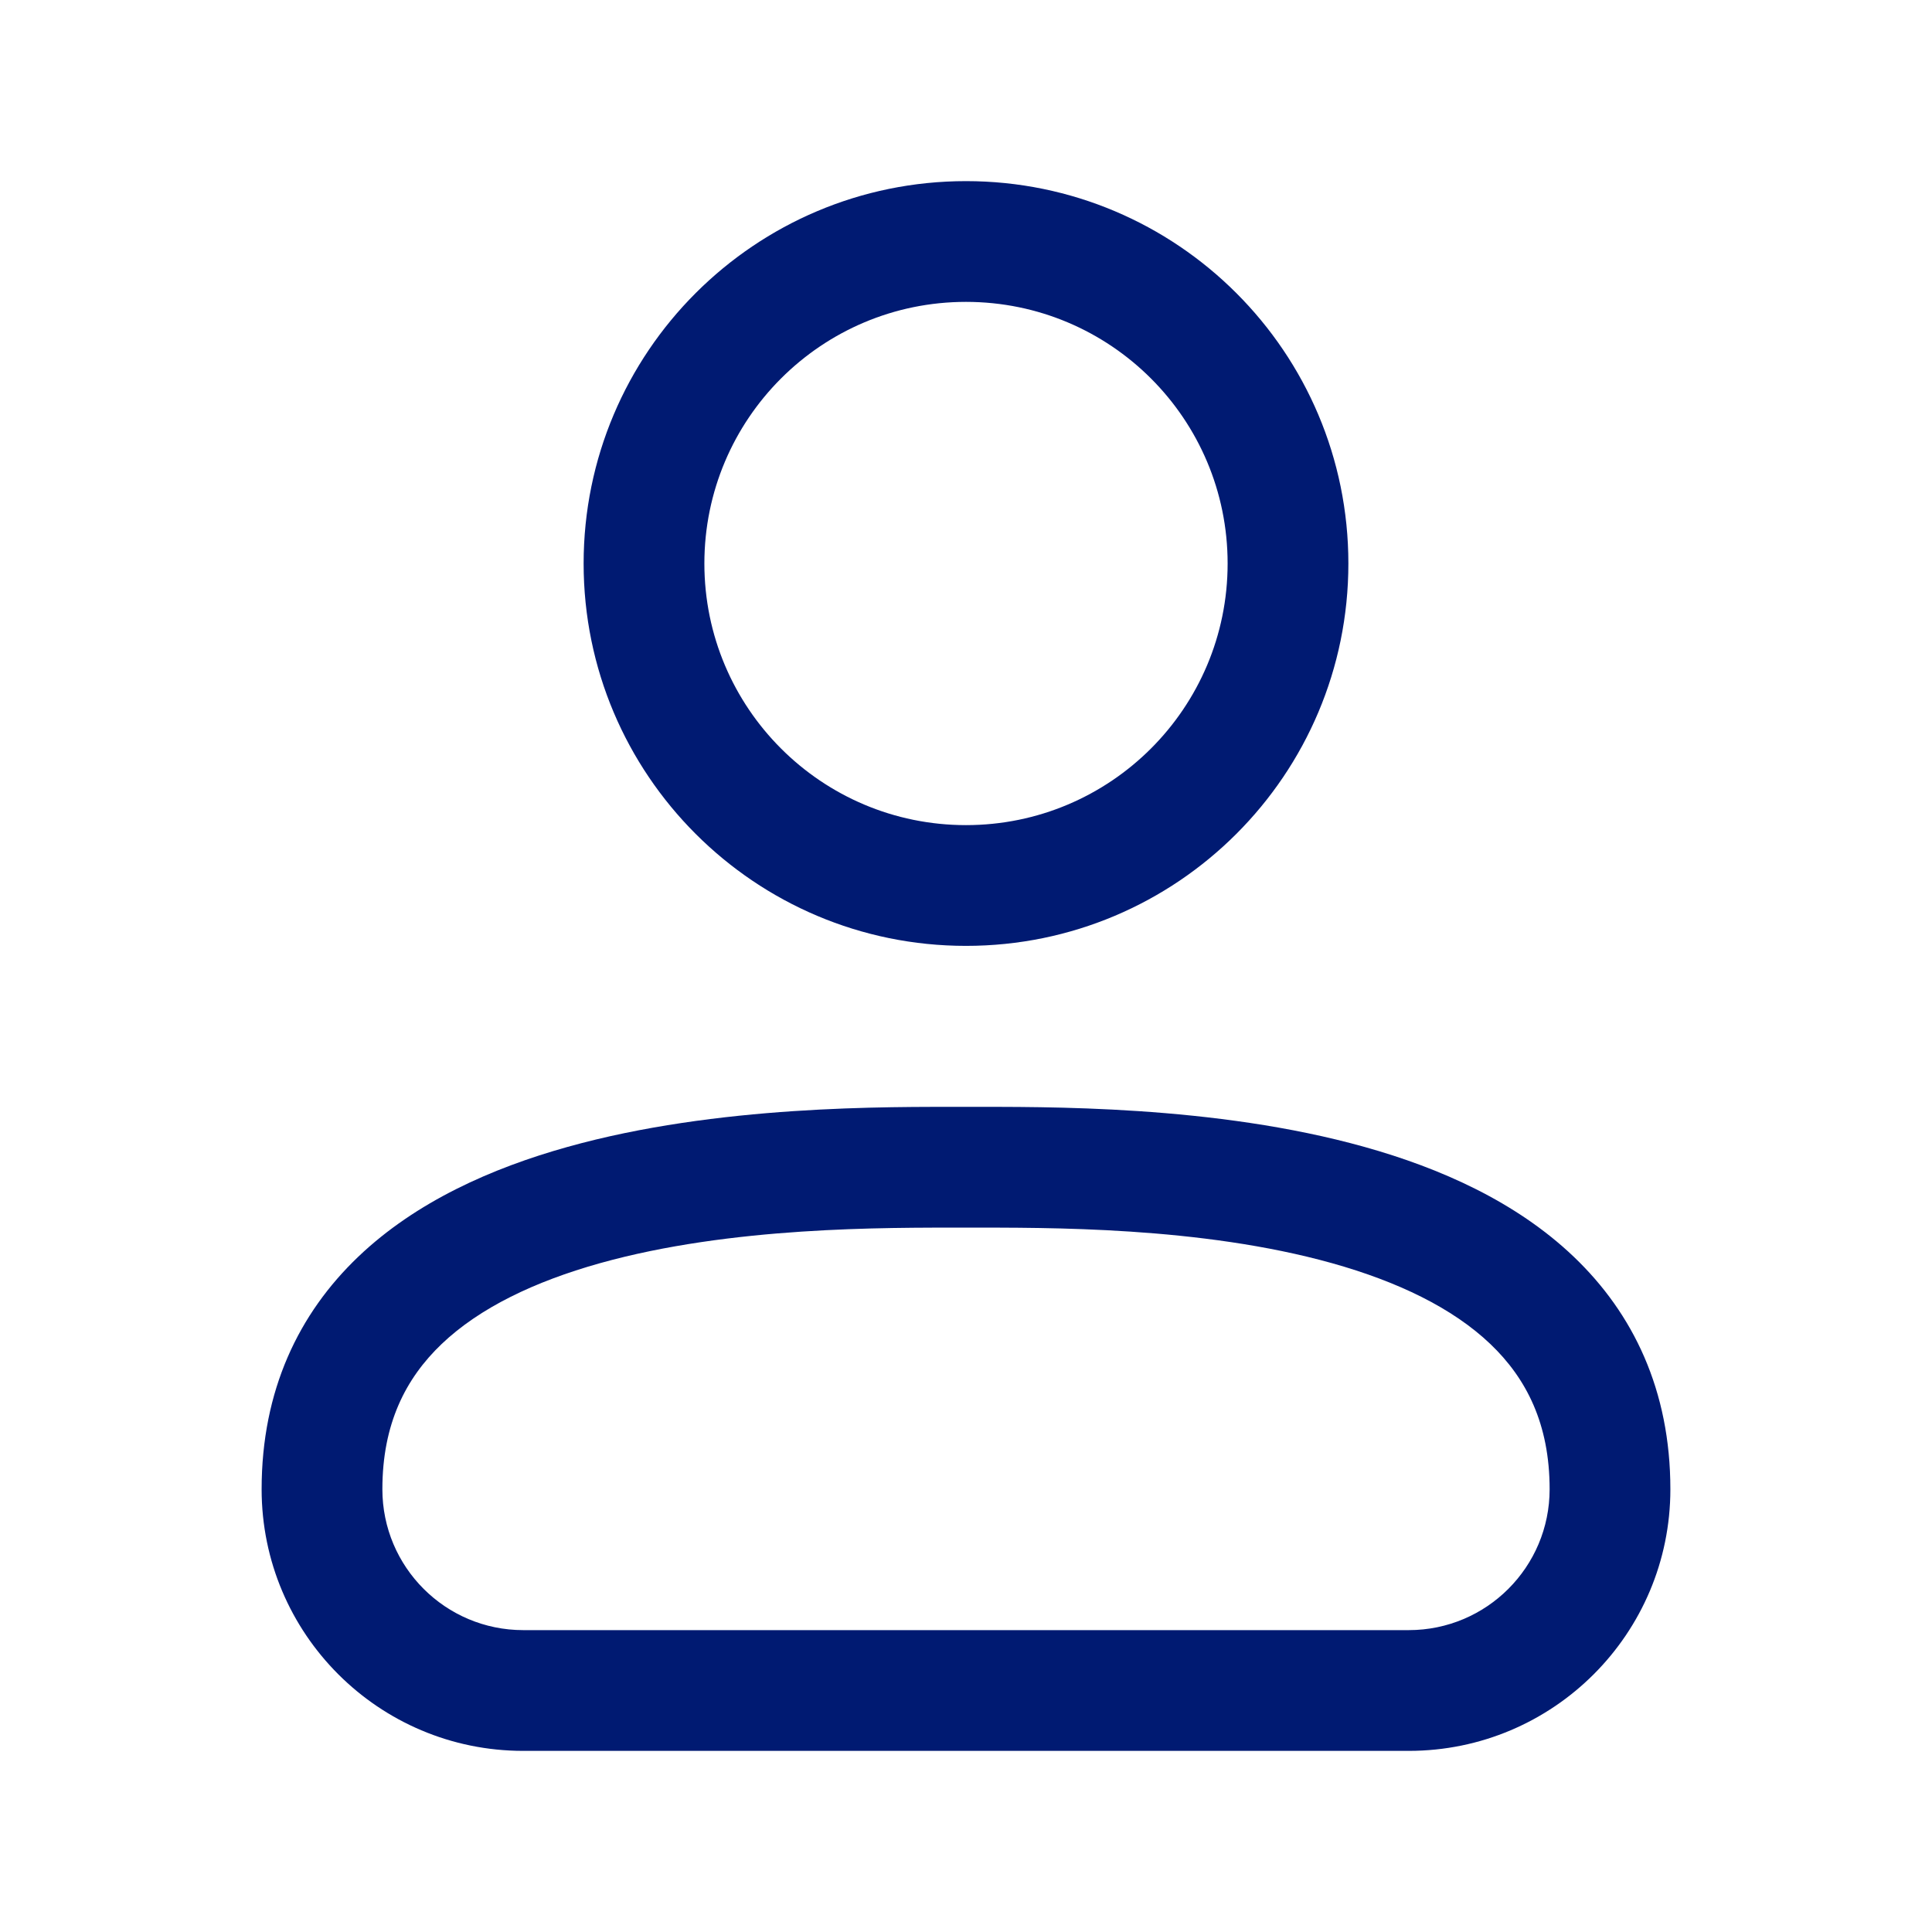
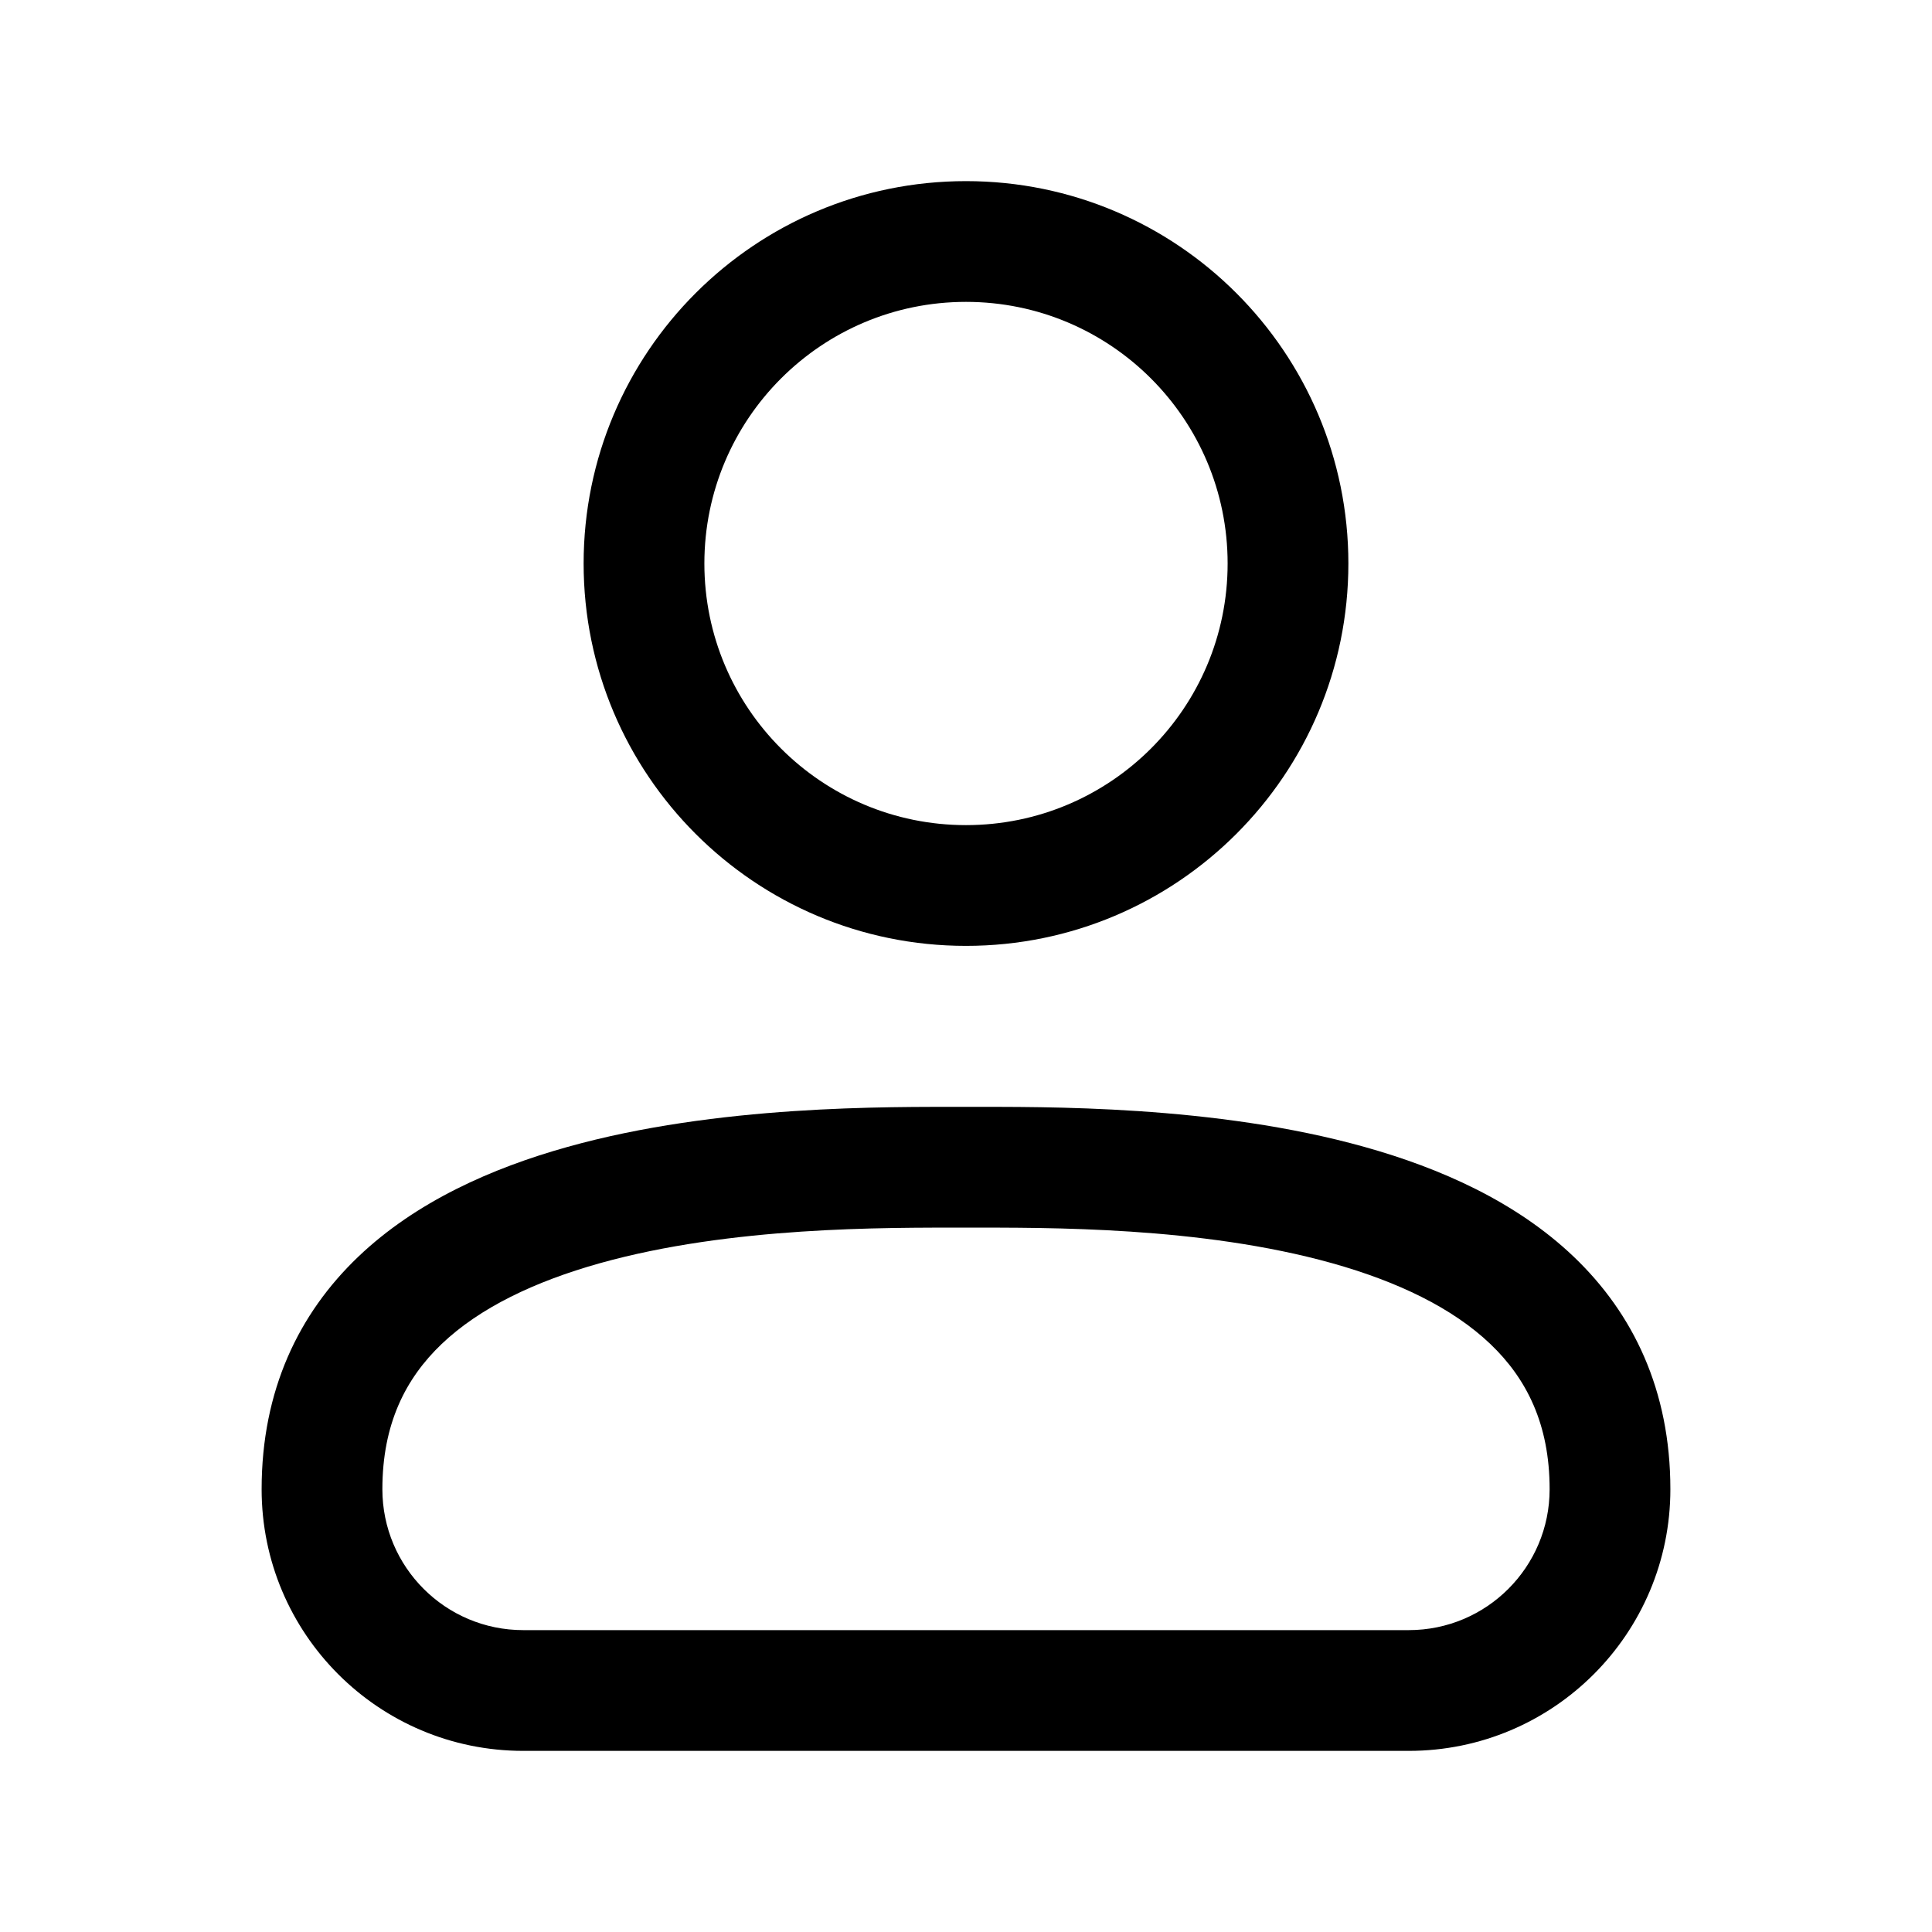
- <svg xmlns="http://www.w3.org/2000/svg" width="24" height="24" viewBox="0 0 24 24" fill="none">
-   <path d="M6.5 21.75H17.5V20.25H6.5V21.75ZM12 13.75C11.02 13.75 8.914 13.725 7.048 14.248C6.111 14.51 5.168 14.927 4.451 15.611C3.712 16.316 3.25 17.271 3.25 18.5H4.75C4.75 17.689 5.038 17.124 5.486 16.696C5.957 16.247 6.639 15.92 7.452 15.692C9.086 15.235 10.98 15.25 12 15.25V13.75ZM12 15.25C13.02 15.25 14.914 15.235 16.548 15.692C17.361 15.92 18.043 16.247 18.514 16.696C18.962 17.124 19.25 17.689 19.25 18.5H20.75C20.75 17.271 20.288 16.316 19.549 15.611C18.832 14.927 17.889 14.51 16.952 14.248C15.086 13.725 12.98 13.75 12 13.75V15.25ZM3.25 18.5C3.25 20.295 4.705 21.75 6.5 21.75V20.25C5.534 20.25 4.75 19.467 4.75 18.5H3.25ZM19.25 18.5C19.25 19.467 18.466 20.25 17.5 20.25V21.75C19.295 21.75 20.75 20.295 20.75 18.5H19.25ZM15.25 7C15.25 8.795 13.795 10.25 12 10.25V11.75C14.623 11.75 16.75 9.623 16.75 7H15.25ZM12 10.25C10.205 10.25 8.75 8.795 8.75 7H7.25C7.25 9.623 9.377 11.75 12 11.75V10.25ZM8.75 7C8.75 5.205 10.205 3.75 12 3.75V2.25C9.377 2.25 7.25 4.377 7.25 7H8.75ZM12 3.75C13.795 3.75 15.25 5.205 15.25 7H16.75C16.75 4.377 14.623 2.25 12 2.25V3.75Z" fill="#001A72" />
+ <svg xmlns="http://www.w3.org/2000/svg" width="24" height="24" viewBox="0 0 24 24" fill="currentColor">
+   <path d="M6.5 21.75H17.5V20.25H6.5V21.75ZM12 13.75C11.02 13.75 8.914 13.725 7.048 14.248C6.111 14.51 5.168 14.927 4.451 15.611C3.712 16.316 3.25 17.271 3.25 18.5H4.75C4.75 17.689 5.038 17.124 5.486 16.696C5.957 16.247 6.639 15.92 7.452 15.692C9.086 15.235 10.98 15.25 12 15.25V13.75ZM12 15.25C13.02 15.25 14.914 15.235 16.548 15.692C17.361 15.92 18.043 16.247 18.514 16.696C18.962 17.124 19.25 17.689 19.25 18.5H20.75C20.75 17.271 20.288 16.316 19.549 15.611C18.832 14.927 17.889 14.51 16.952 14.248C15.086 13.725 12.98 13.75 12 13.75V15.25ZM3.25 18.5C3.25 20.295 4.705 21.75 6.5 21.75V20.25C5.534 20.25 4.75 19.467 4.75 18.5H3.25ZM19.25 18.5C19.25 19.467 18.466 20.25 17.5 20.25V21.75C19.295 21.75 20.75 20.295 20.75 18.5H19.25ZM15.25 7C15.25 8.795 13.795 10.25 12 10.25V11.75C14.623 11.75 16.75 9.623 16.75 7H15.25ZM12 10.25C10.205 10.25 8.75 8.795 8.75 7H7.25C7.25 9.623 9.377 11.75 12 11.75V10.25ZM8.75 7C8.75 5.205 10.205 3.75 12 3.75V2.25C9.377 2.25 7.25 4.377 7.25 7H8.75ZM12 3.75C13.795 3.75 15.25 5.205 15.25 7H16.75C16.75 4.377 14.623 2.25 12 2.25V3.75Z" fill="currentColor" />
</svg>
